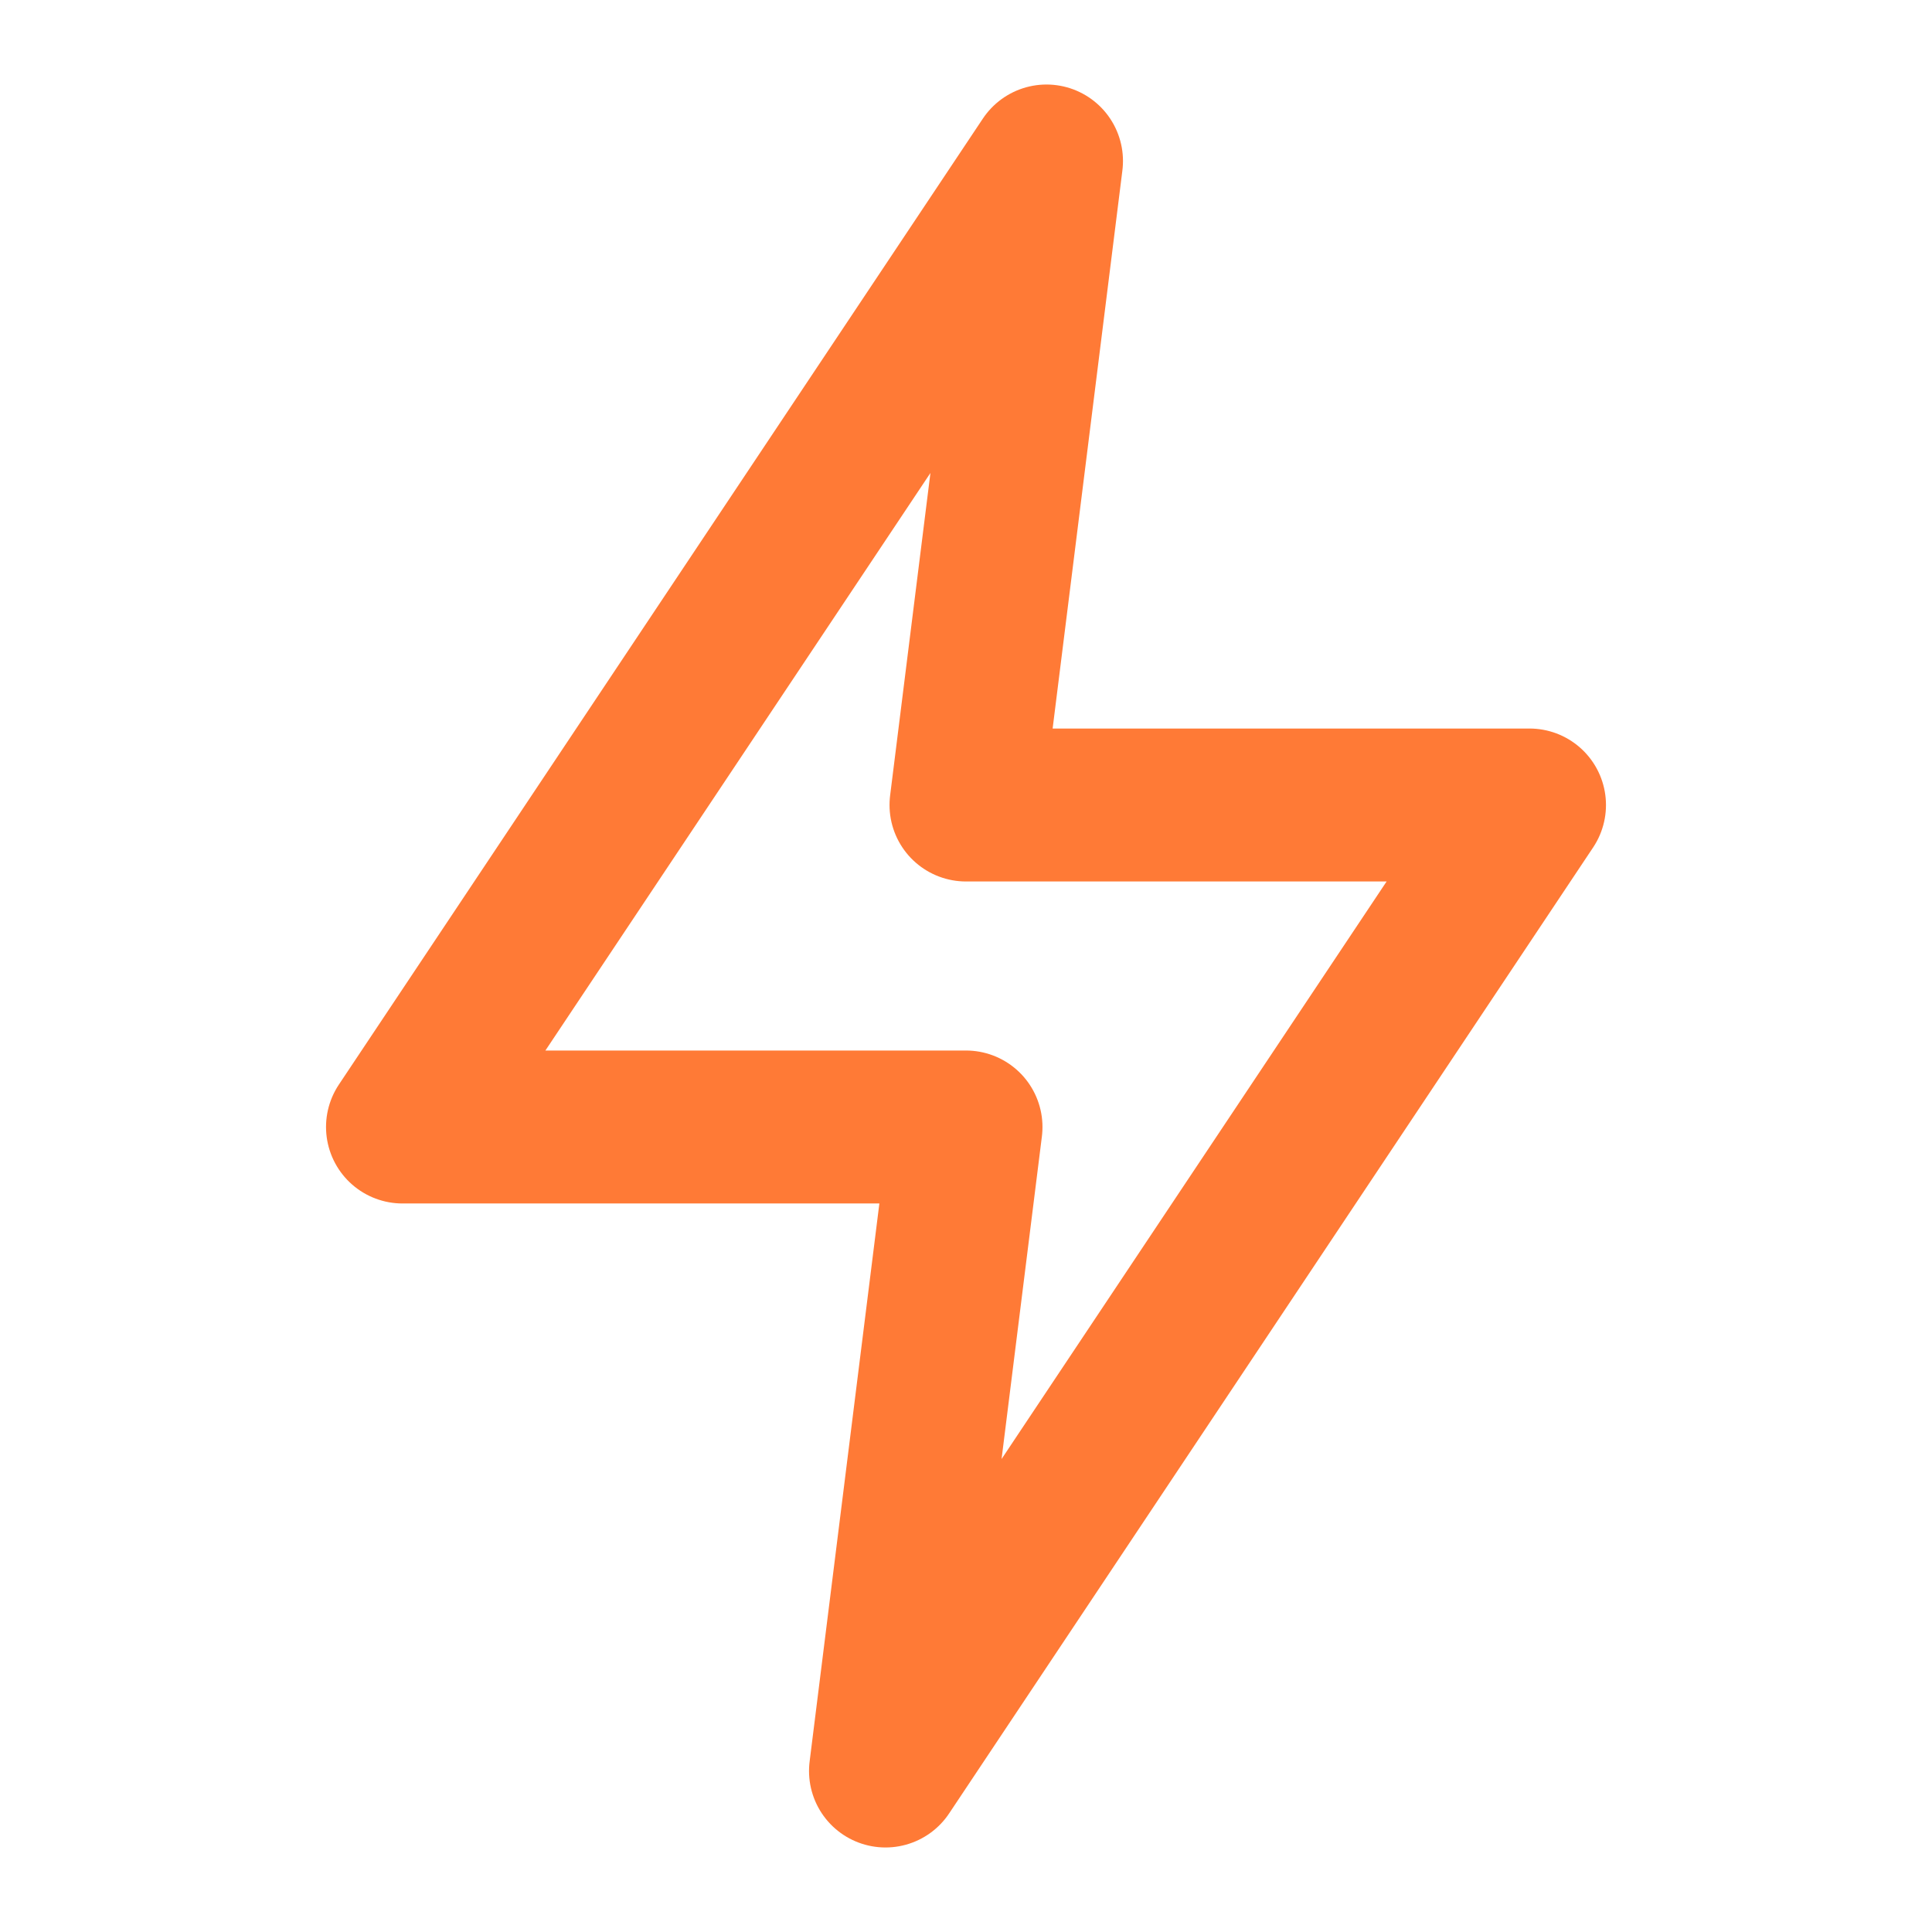
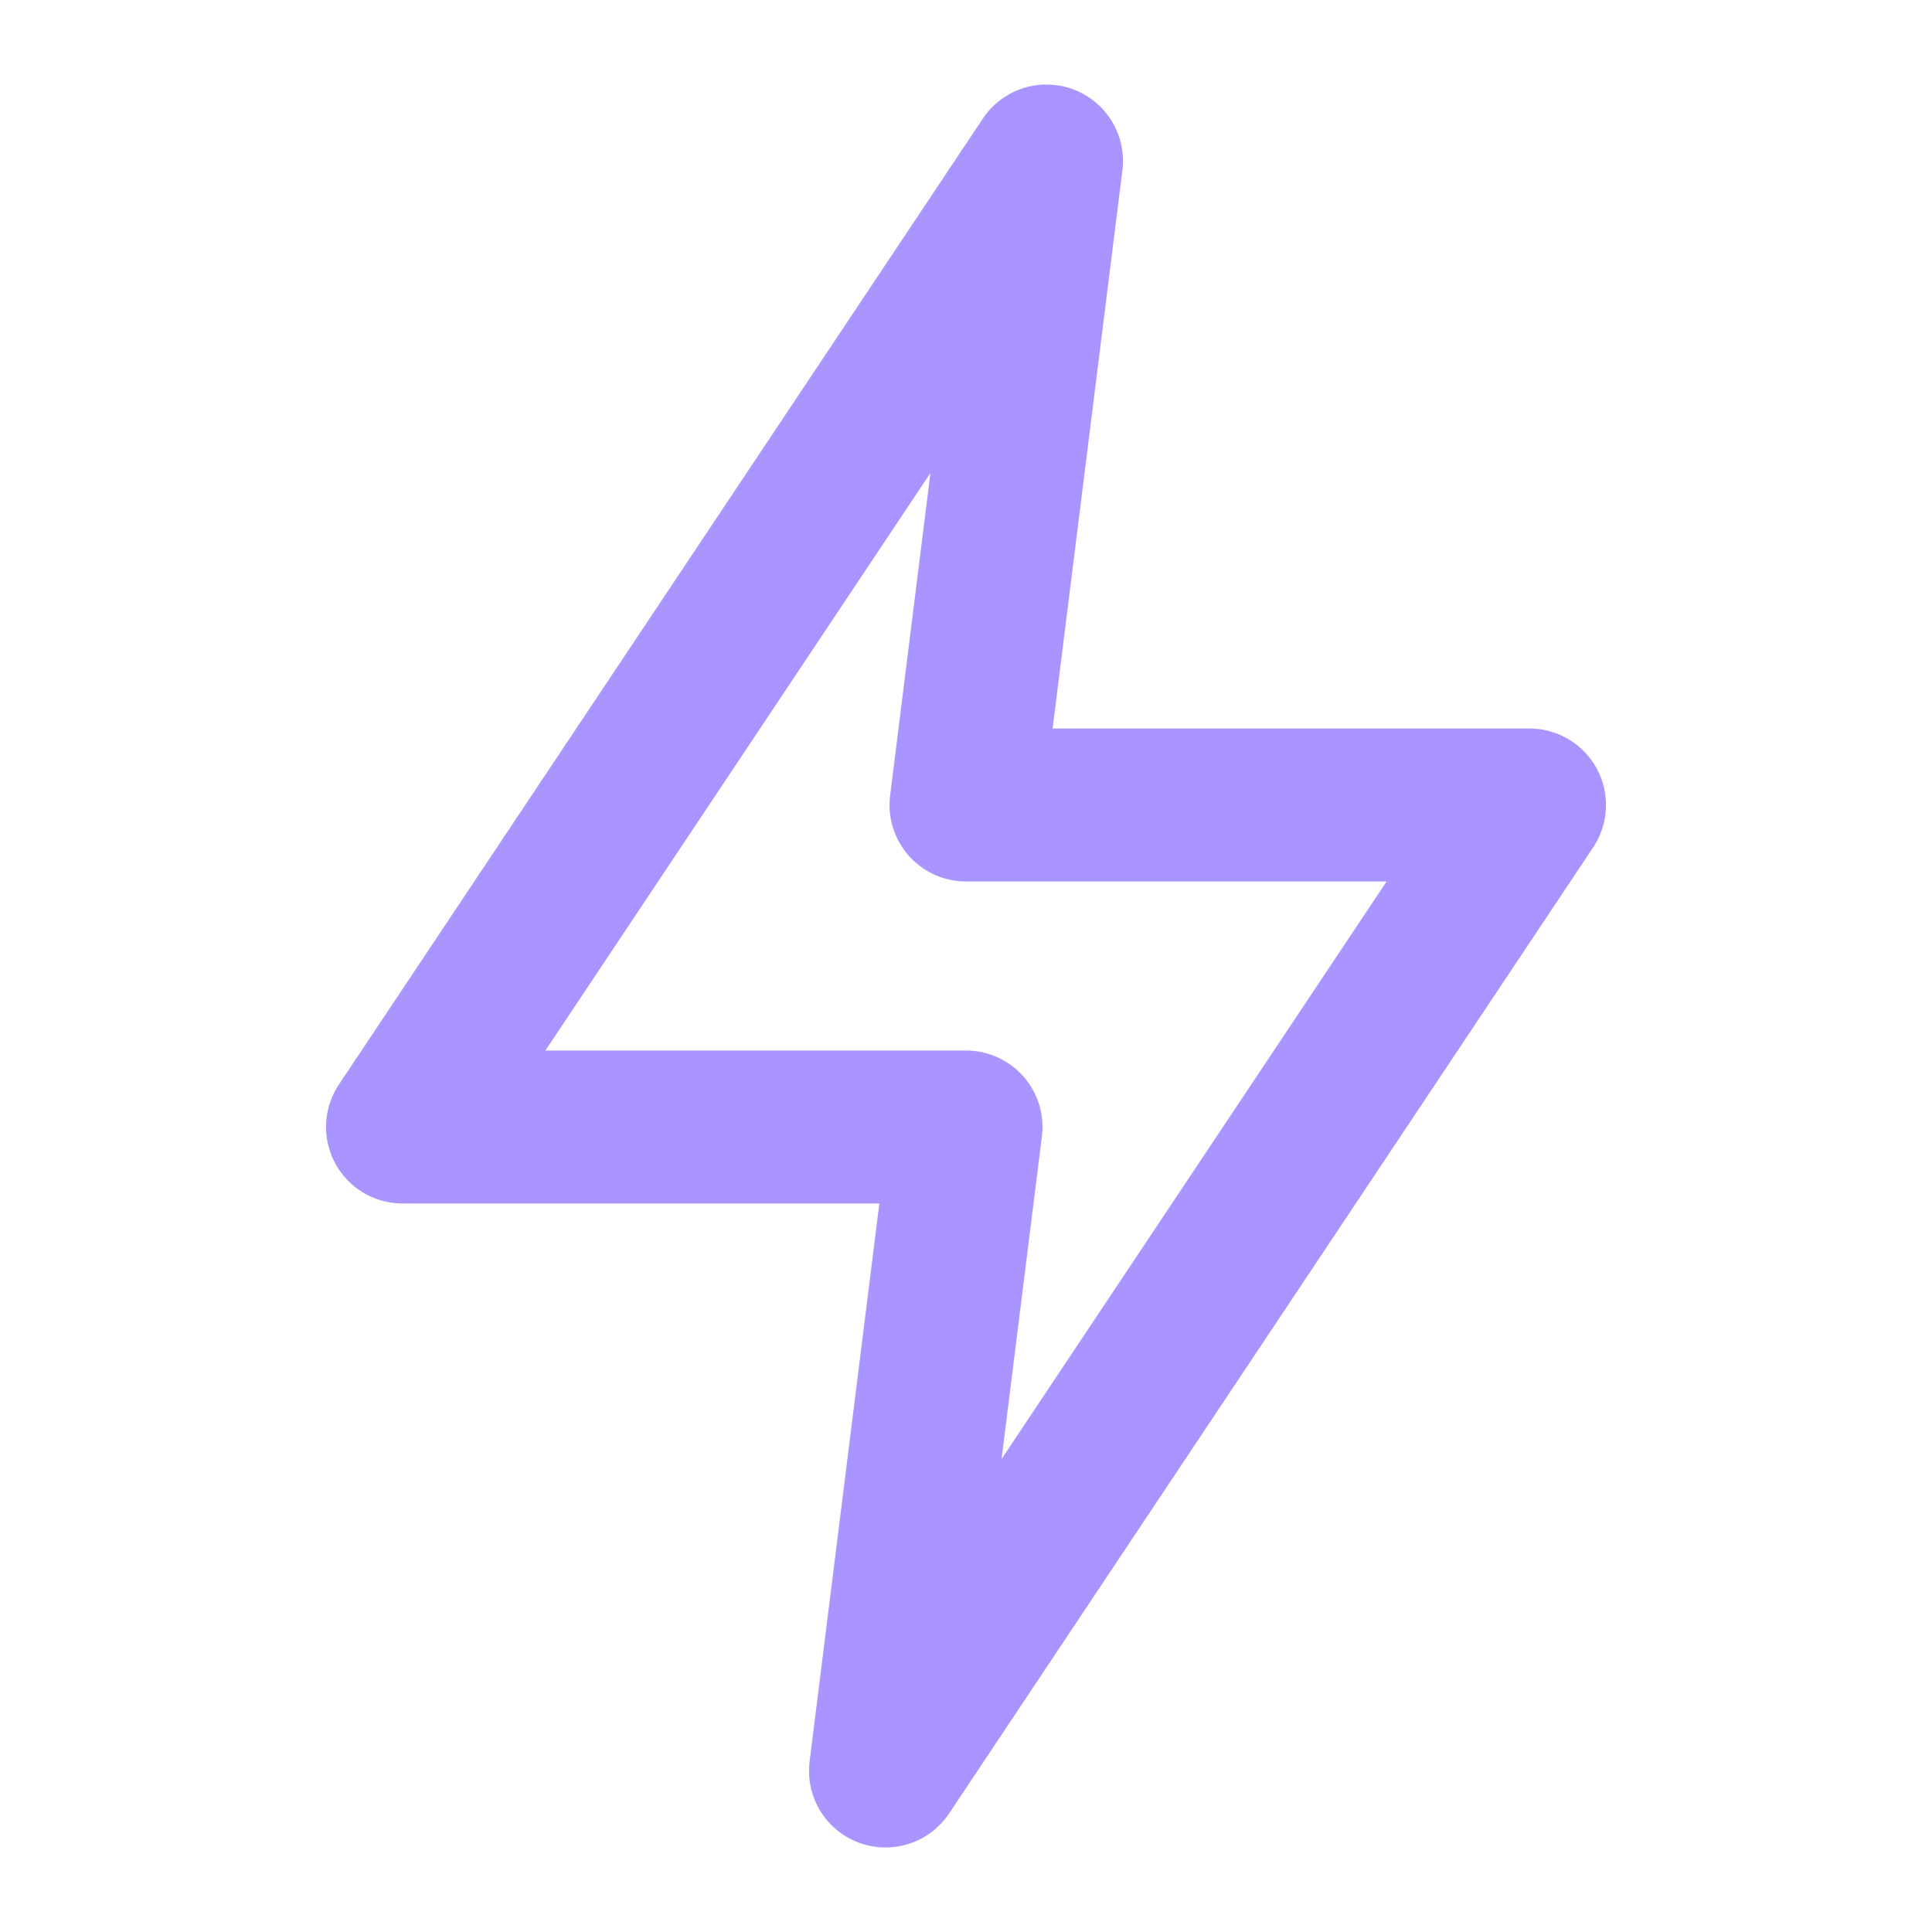
- <svg xmlns="http://www.w3.org/2000/svg" width="20" height="20" viewBox="0 0 24 24" fill="none" stroke="#ff7a36" stroke-width="1.9" stroke-linecap="round" stroke-linejoin="round">
+ <svg xmlns="http://www.w3.org/2000/svg" width="20" height="20" viewBox="0 0 24 24" fill="none" stroke="#aa94ff" stroke-width="1.9" stroke-linecap="round" stroke-linejoin="round">
  <path d="m13 2-8 12h7l-1 8 8-12h-7l1-8Z" />
</svg>
